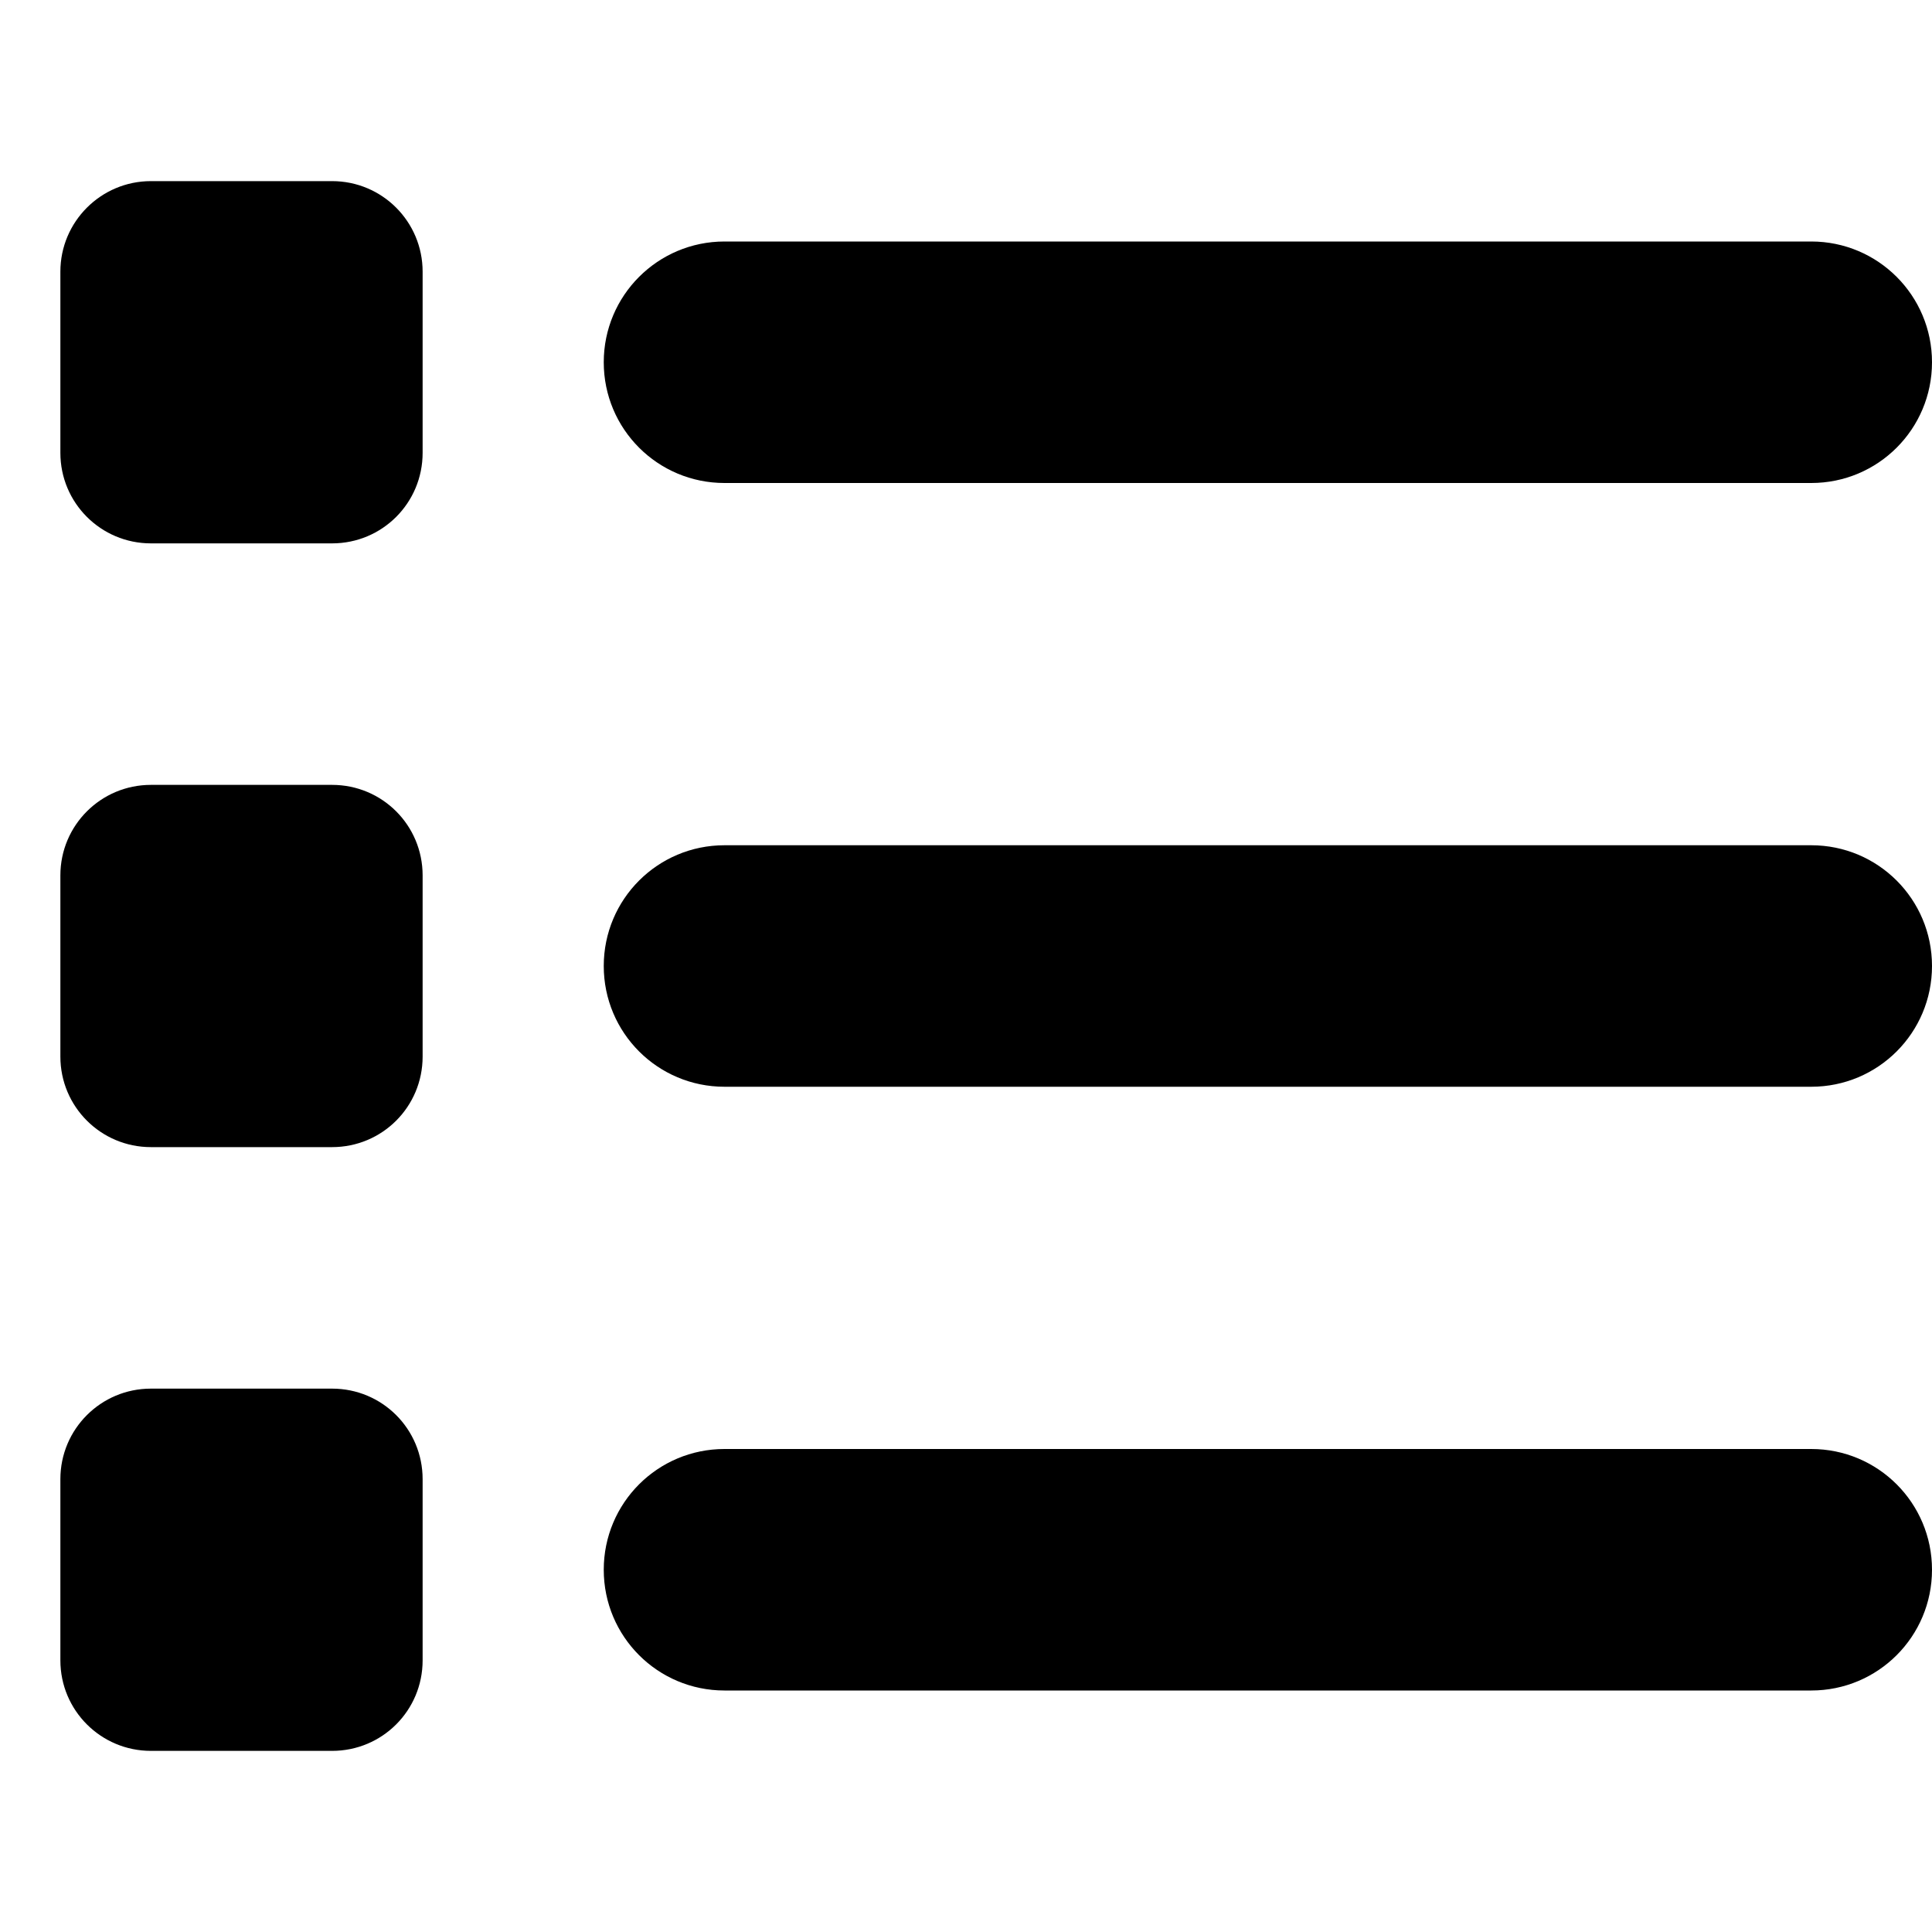
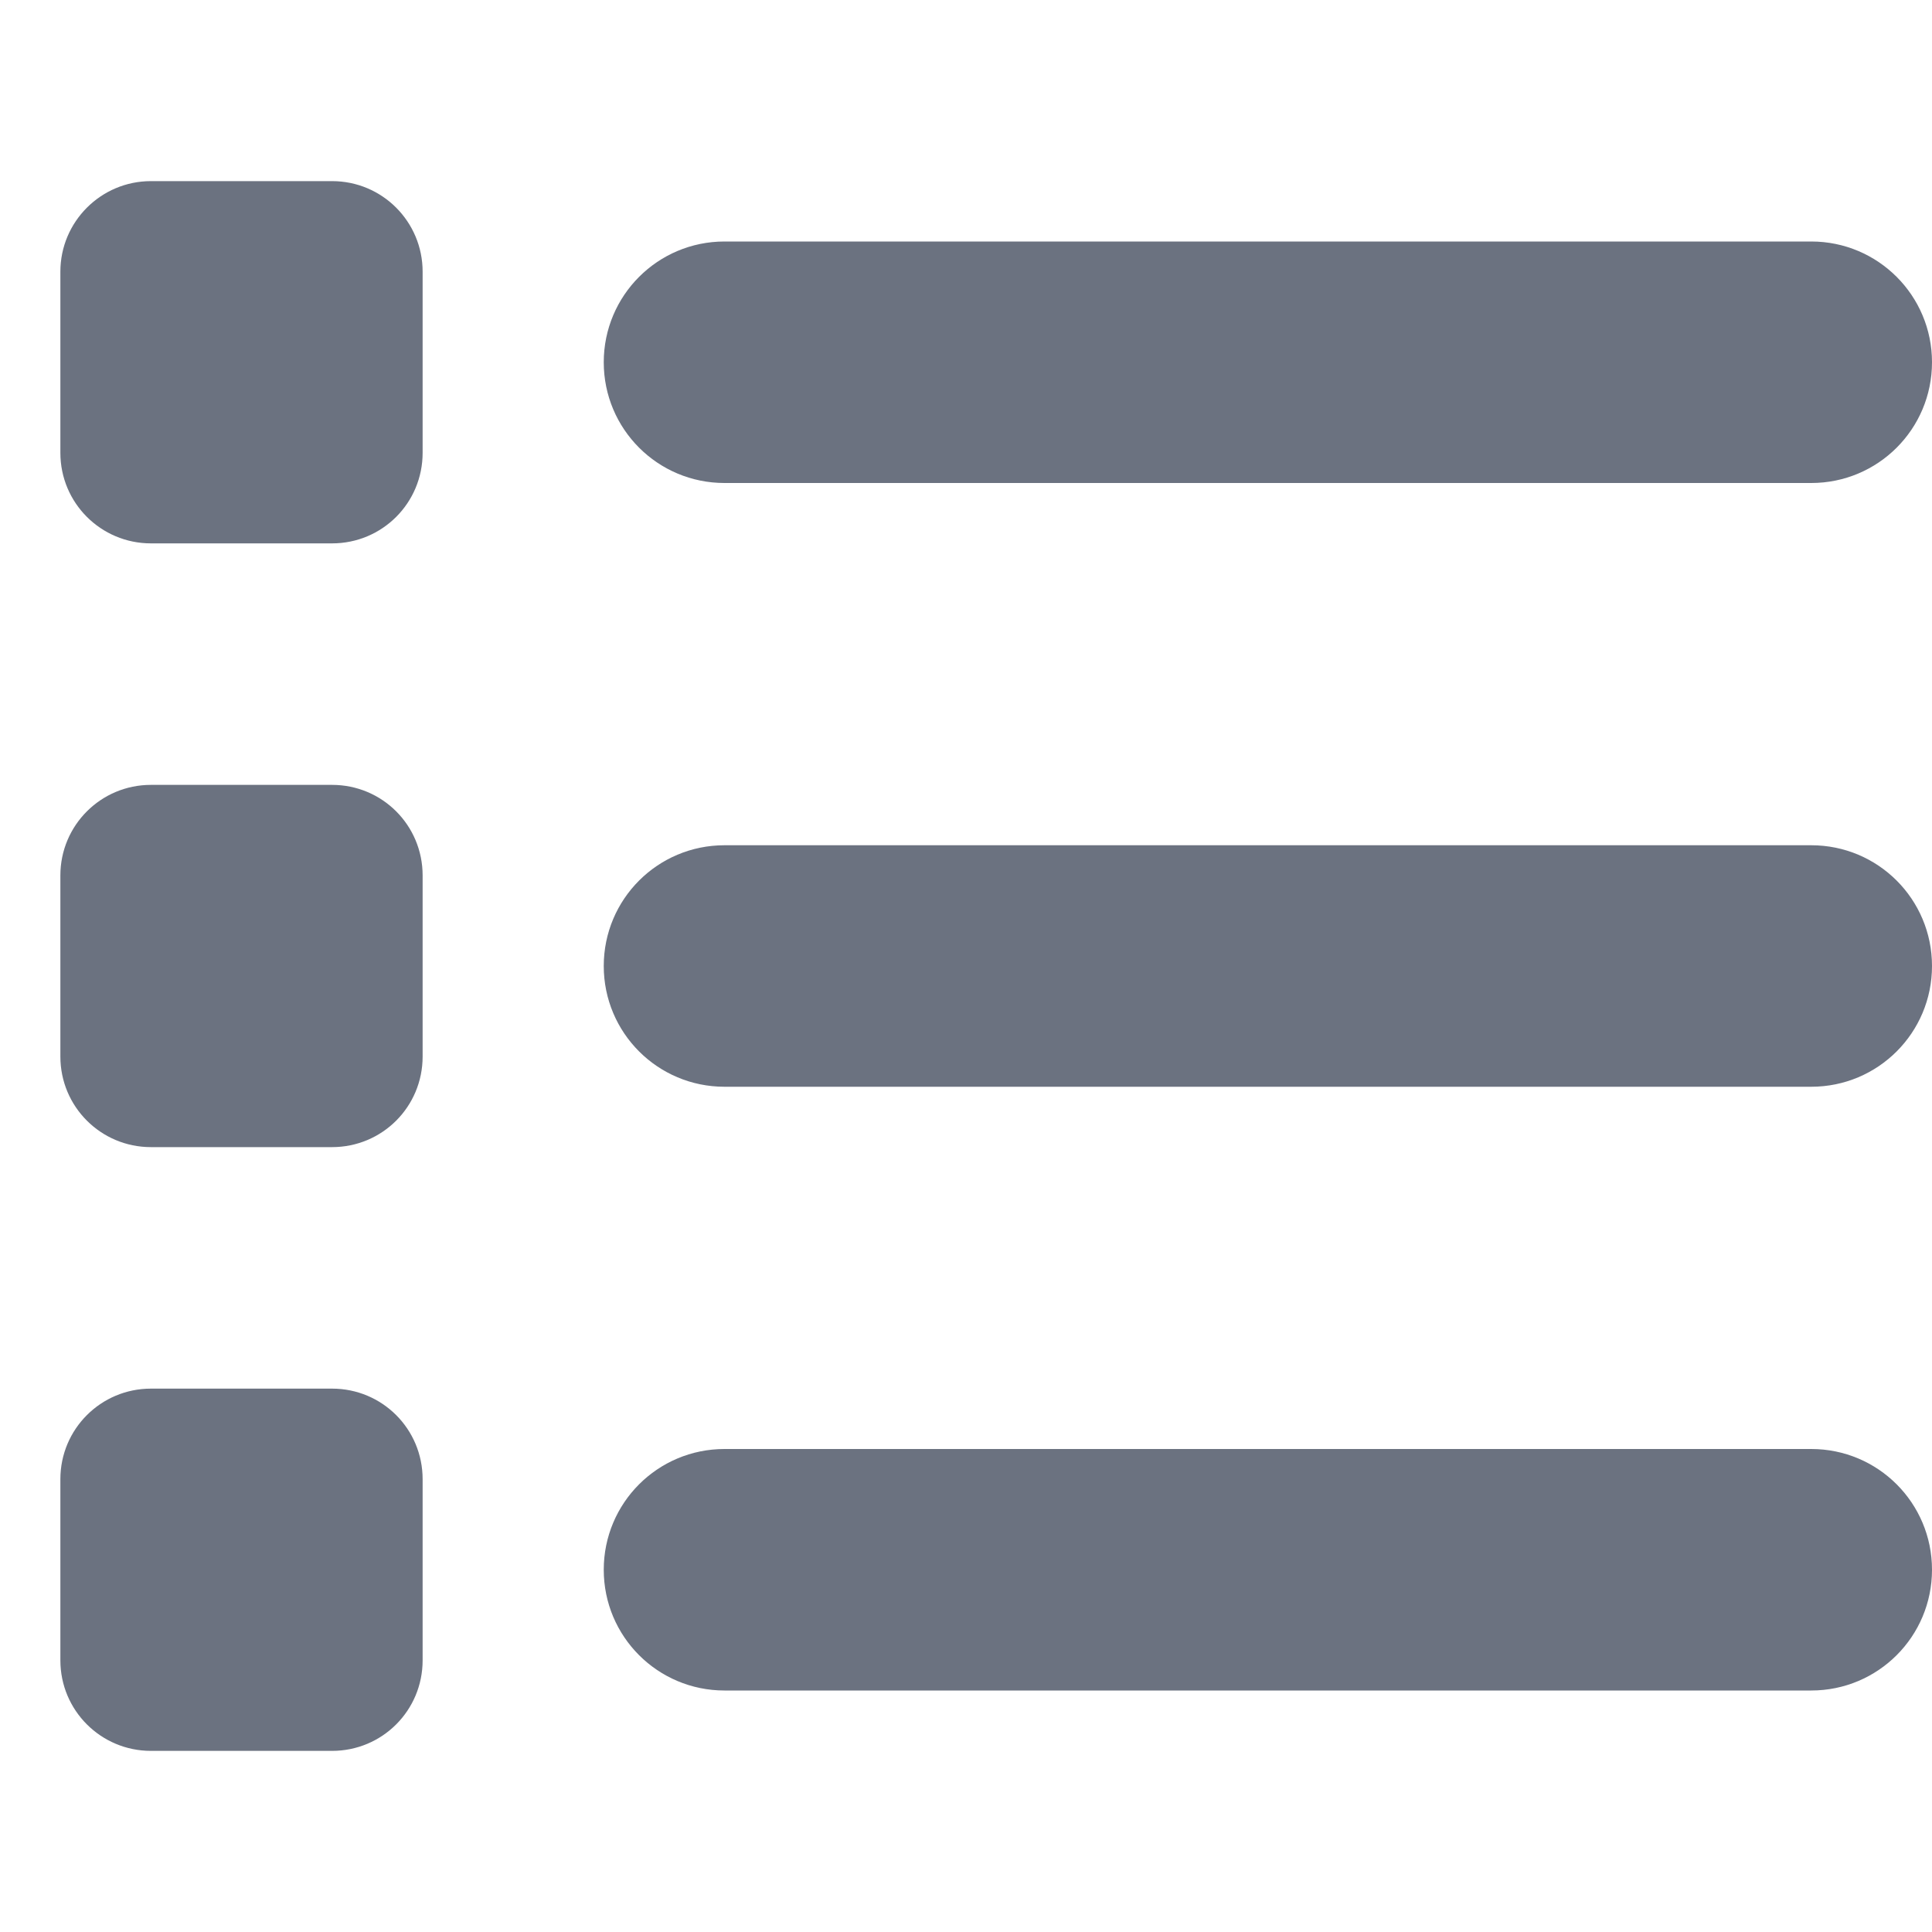
<svg xmlns="http://www.w3.org/2000/svg" viewBox="0 0 512 512">
-   <path d="M88 48C101.3 48 112 58.75 112 72V120C112 133.3 101.3 144 88 144H40C26.75 144 16 133.3 16 120V72C16 58.75 26.75 48 40 48H88zM480 64C497.7 64 512 78.33 512 96C512 113.7 497.7 128 480 128H192C174.3 128 160 113.7 160 96C160 78.33 174.3 64 192 64H480zM480 224C497.7 224 512 238.3 512 256C512 273.7 497.7 288 480 288H192C174.3 288 160 273.7 160 256C160 238.3 174.3 224 192 224H480zM480 384C497.7 384 512 398.3 512 416C512 433.7 497.7 448 480 448H192C174.3 448 160 433.7 160 416C160 398.3 174.3 384 192 384H480zM16 232C16 218.7 26.75 208 40 208H88C101.3 208 112 218.7 112 232V280C112 293.3 101.3 304 88 304H40C26.75 304 16 293.3 16 280V232zM88 368C101.3 368 112 378.7 112 392V440C112 453.3 101.3 464 88 464H40C26.75 464 16 453.3 16 440V392C16 378.7 26.75 368 40 368H88z" />
+   <path fill="#6b7280" d="M88 48C101.3 48 112 58.75 112 72V120C112 133.3 101.3 144 88 144H40C26.75 144 16 133.3 16 120V72C16 58.75 26.75 48 40 48H88zM480 64C497.7 64 512 78.33 512 96C512 113.7 497.7 128 480 128H192C174.3 128 160 113.7 160 96C160 78.33 174.3 64 192 64H480zM480 224C497.7 224 512 238.3 512 256C512 273.7 497.7 288 480 288H192C174.3 288 160 273.7 160 256C160 238.3 174.3 224 192 224H480zM480 384C497.7 384 512 398.3 512 416C512 433.7 497.7 448 480 448H192C174.3 448 160 433.7 160 416C160 398.3 174.3 384 192 384H480zM16 232C16 218.7 26.75 208 40 208H88C101.3 208 112 218.7 112 232V280C112 293.3 101.3 304 88 304H40C26.75 304 16 293.3 16 280V232zM88 368C101.3 368 112 378.7 112 392V440C112 453.3 101.3 464 88 464H40C26.75 464 16 453.3 16 440V392C16 378.7 26.75 368 40 368H88z" />
</svg>
